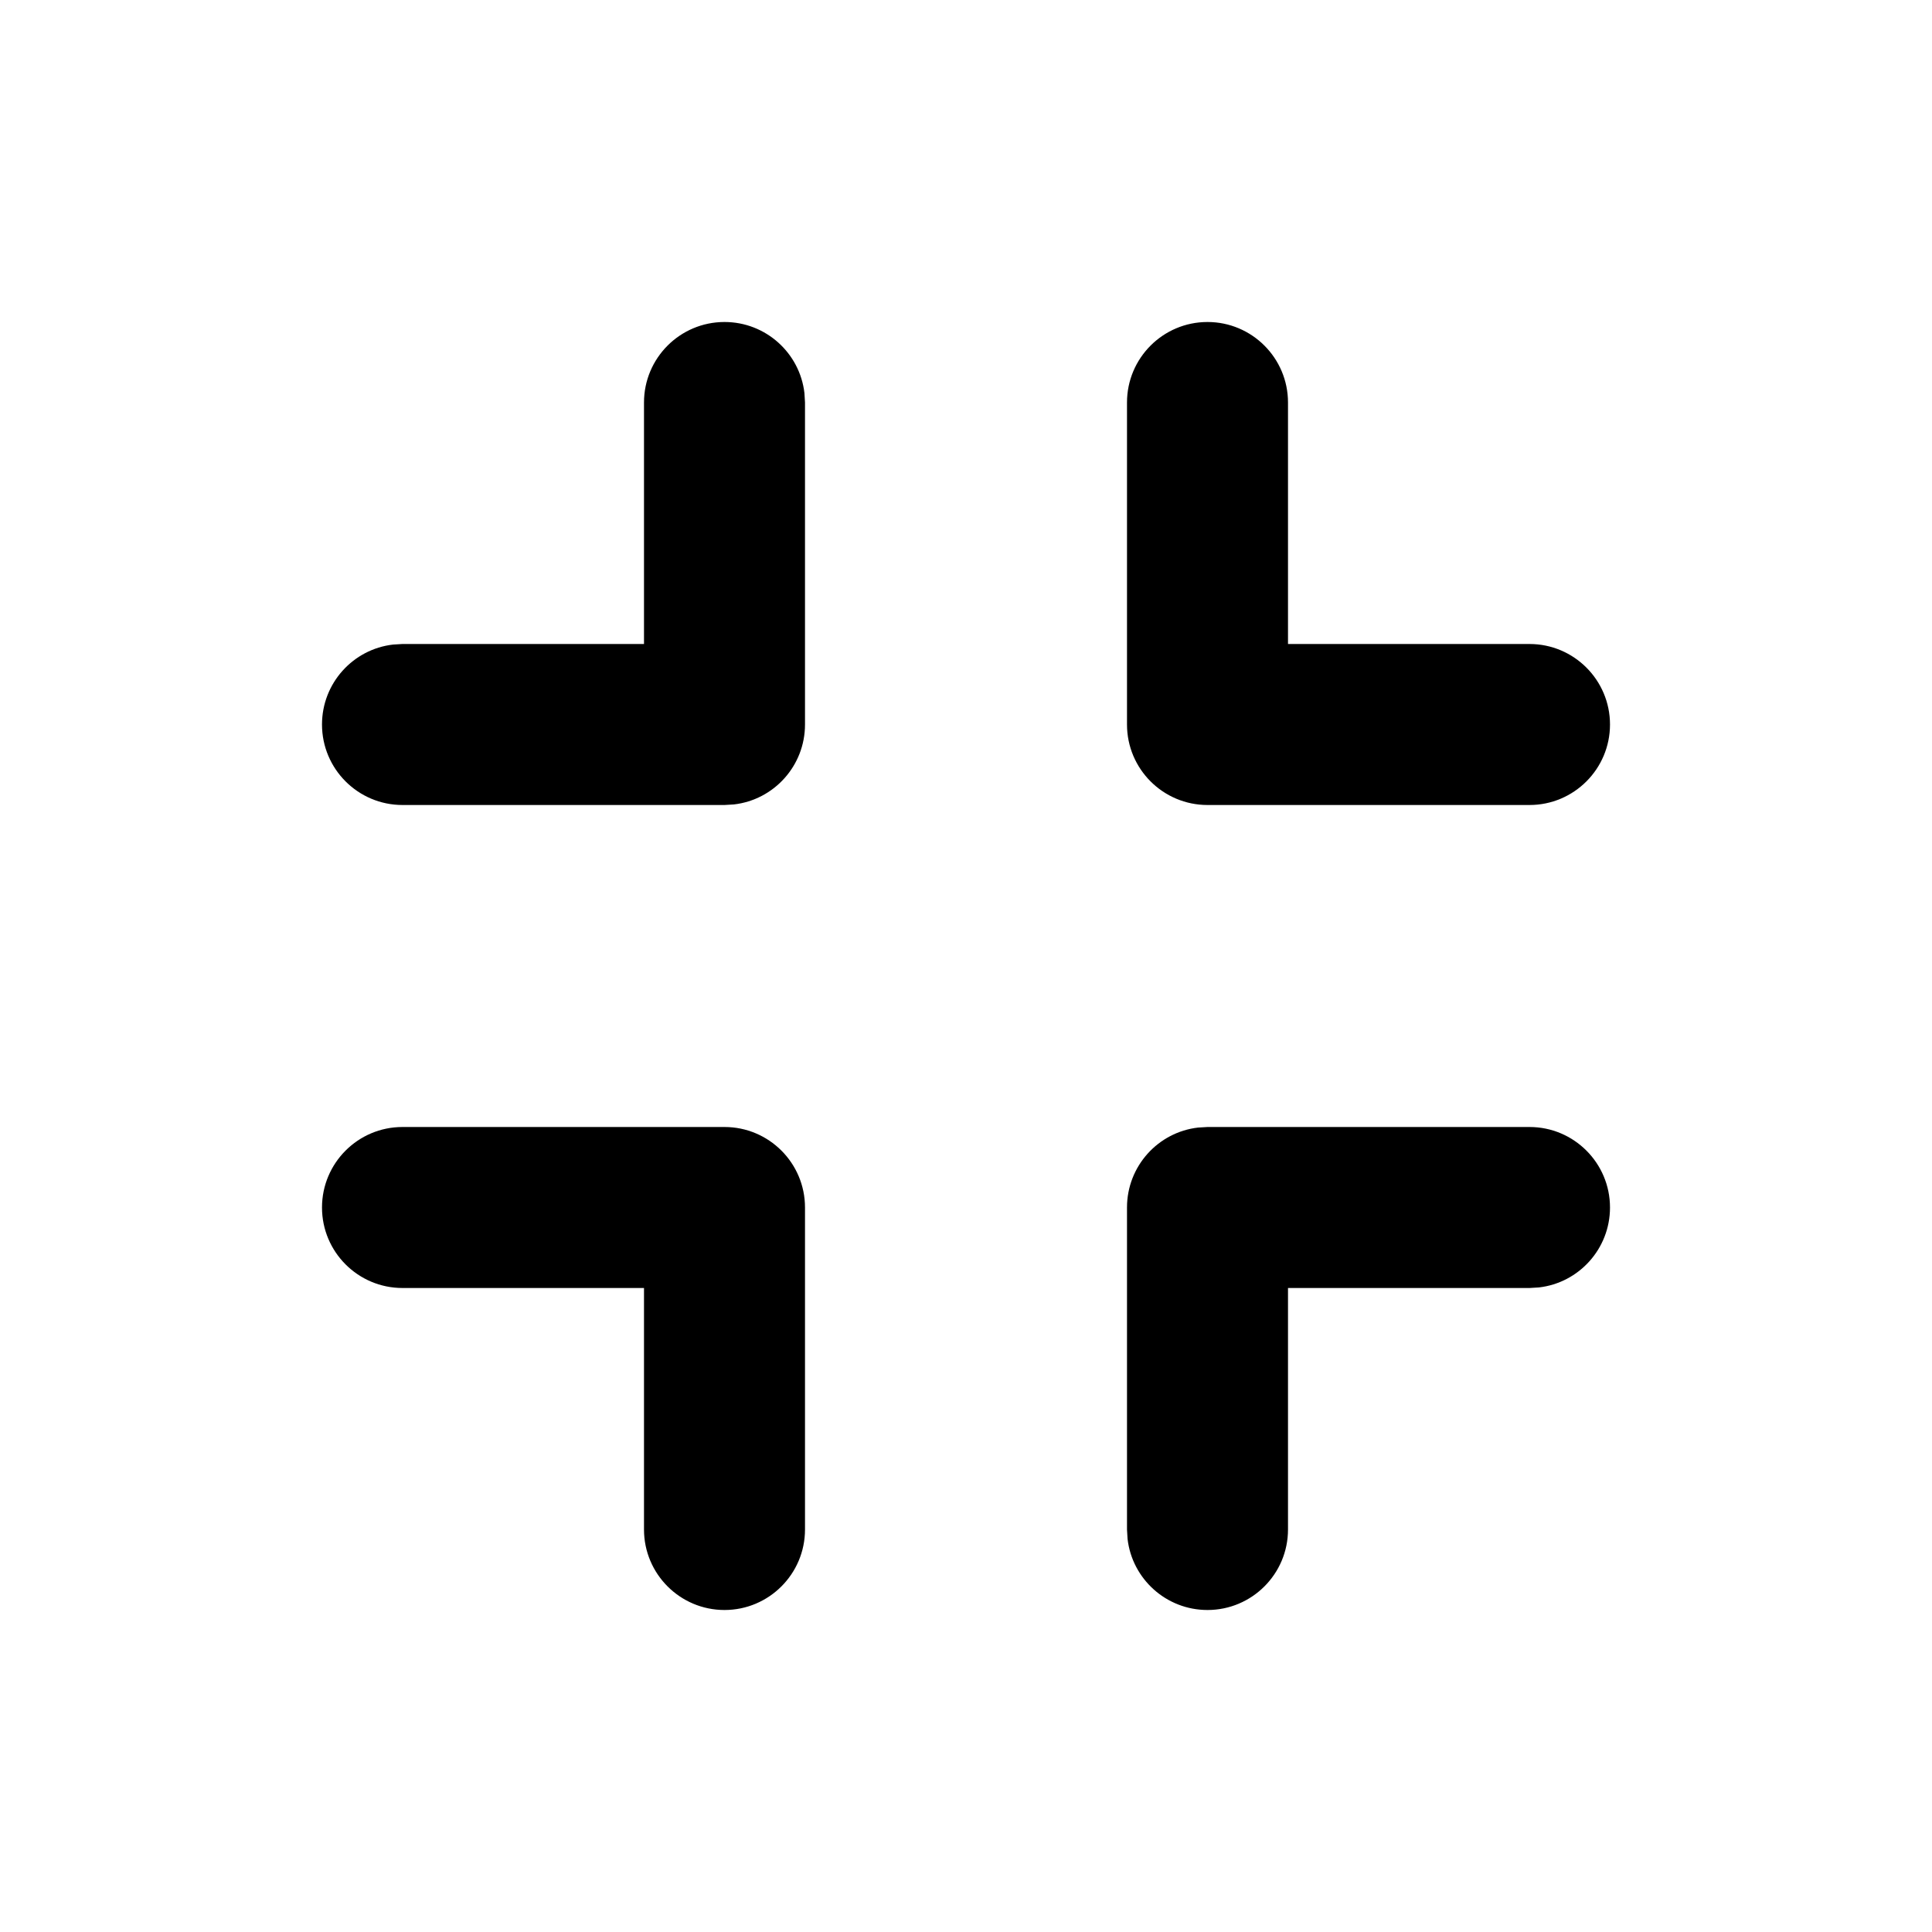
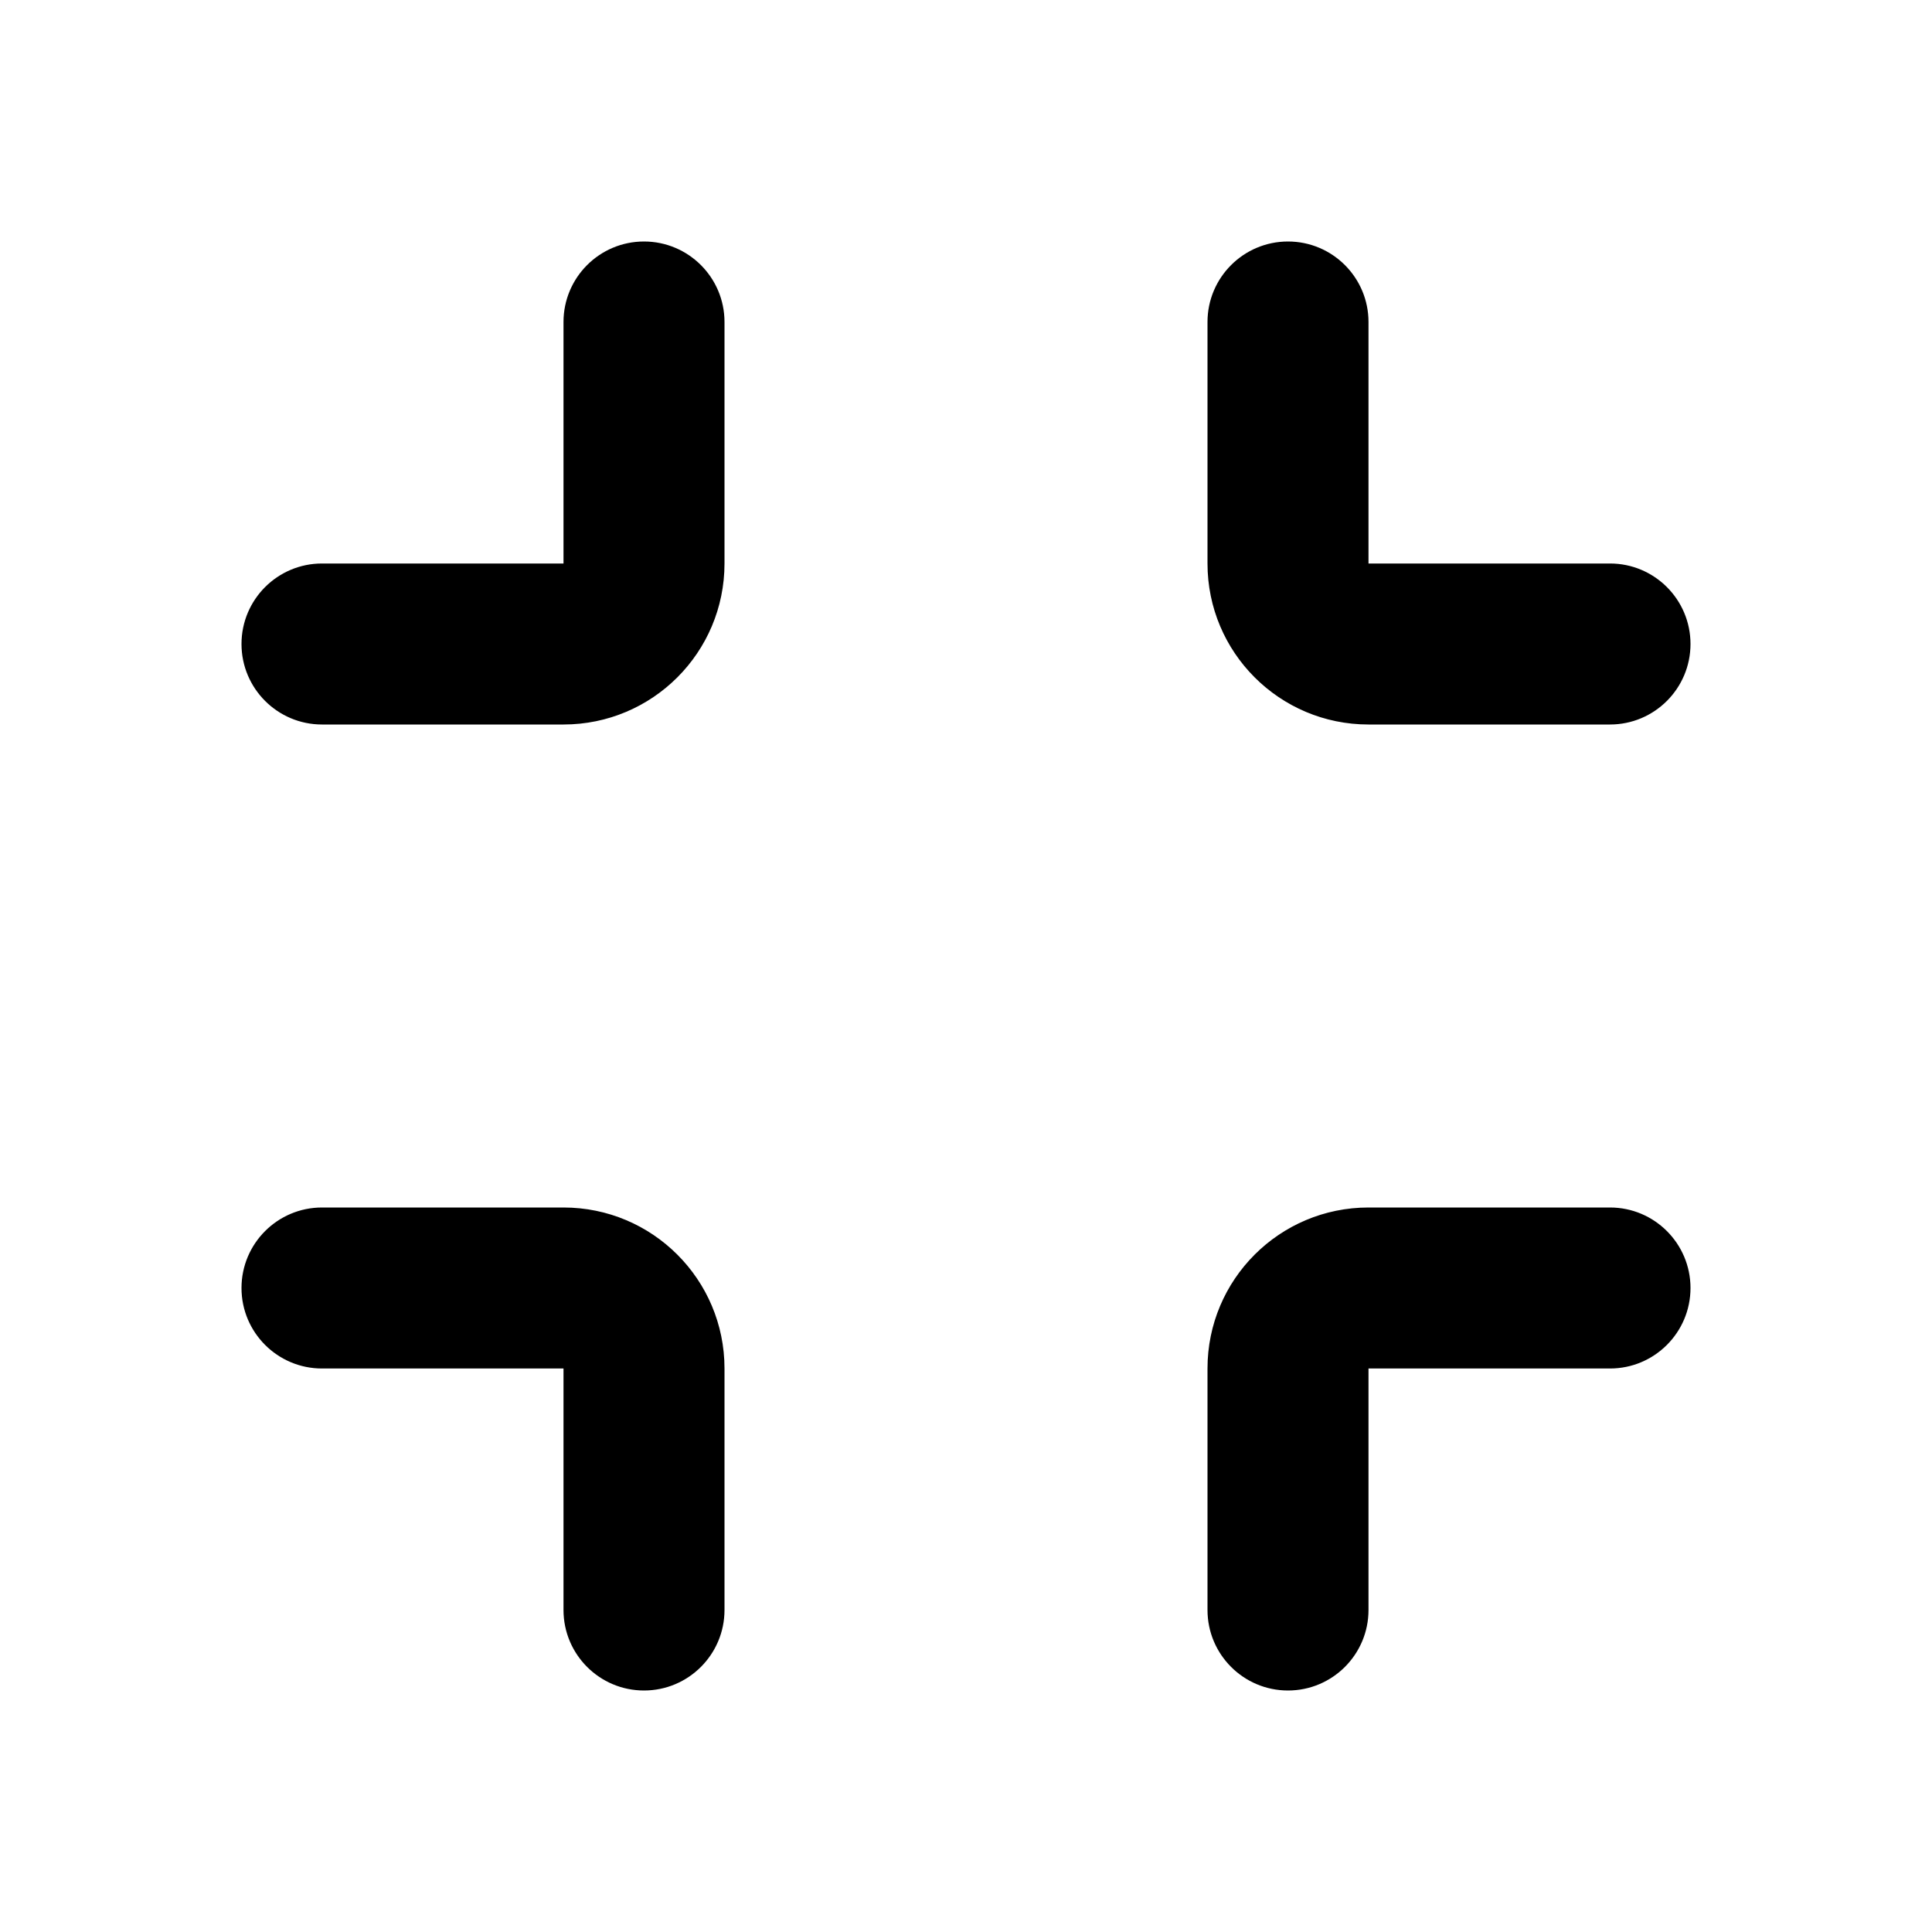
- <svg xmlns="http://www.w3.org/2000/svg" width="24" height="24" viewBox="0 0 24 24">
-   <g fill="none" fill-rule="evenodd">
-     <polygon points="0 0 24 0 24 24 0 24" />
-     <path fill="#000" fill-rule="nonzero" d="M15,14 L19,14 C19.552,14 20,14.448 20,15 C20,15.513 19.614,15.936 19.117,15.993 L19,16 L16,16 L16,19 C16,19.552 15.552,20 15,20 C14.487,20 14.064,19.614 14.007,19.117 L14,19 L14,15 C14,14.487 14.386,14.064 14.883,14.007 L15,14 L19,14 L15,14 Z M9,14 C9.552,14 10,14.448 10,15 L10,19 C10,19.552 9.552,20 9,20 C8.448,20 8,19.552 8,19 L8,16 L5,16 C4.448,16 4,15.552 4,15 C4,14.448 4.448,14 5,14 L9,14 Z M15,4 C15.552,4 16,4.448 16,5 L16,8 L19,8 C19.552,8 20,8.448 20,9 C20,9.552 19.552,10 19,10 L15,10 C14.448,10 14,9.552 14,9 L14,5 C14,4.448 14.448,4 15,4 Z M9,4 C9.513,4 9.936,4.386 9.993,4.883 L10,5 L10,9 C10,9.513 9.614,9.936 9.117,9.993 L9,10 L5,10 C4.448,10 4,9.552 4,9 C4,8.487 4.386,8.064 4.883,8.007 L5,8 L8,8 L8,5 C8,4.448 8.448,4 9,4 Z" />
-   </g>
+ <svg xmlns="http://www.w3.org/2000/svg" width="24" height="24" viewBox="0 0 24 24" fill="none">
+   <path fill-rule="evenodd" clip-rule="evenodd" d="M17 4C17 3.448 16.552 3 16 3C15.448 3 15 3.448 15 4V7C15 8.105 15.895 9 17 9H20C20.552 9 21 8.552 21 8C21 7.448 20.552 7 20 7H17V4ZM17 15C15.895 15 15 15.895 15 17V20C15 20.552 15.448 21 16 21C16.552 21 17 20.552 17 20V17H20C20.552 17 21 16.552 21 16C21 15.448 20.552 15 20 15H17ZM3 16C3 15.448 3.448 15 4 15H7C8.105 15 9 15.895 9 17V20C9 20.552 8.552 21 8 21C7.448 21 7 20.552 7 20V17H4C3.448 17 3 16.552 3 16ZM9 4C9 3.448 8.552 3 8 3C7.448 3 7 3.448 7 4V7H4C3.448 7 3 7.448 3 8C3 8.552 3.448 9 4 9H7C8.105 9 9 8.105 9 7V4Z" fill="black" />
</svg>
